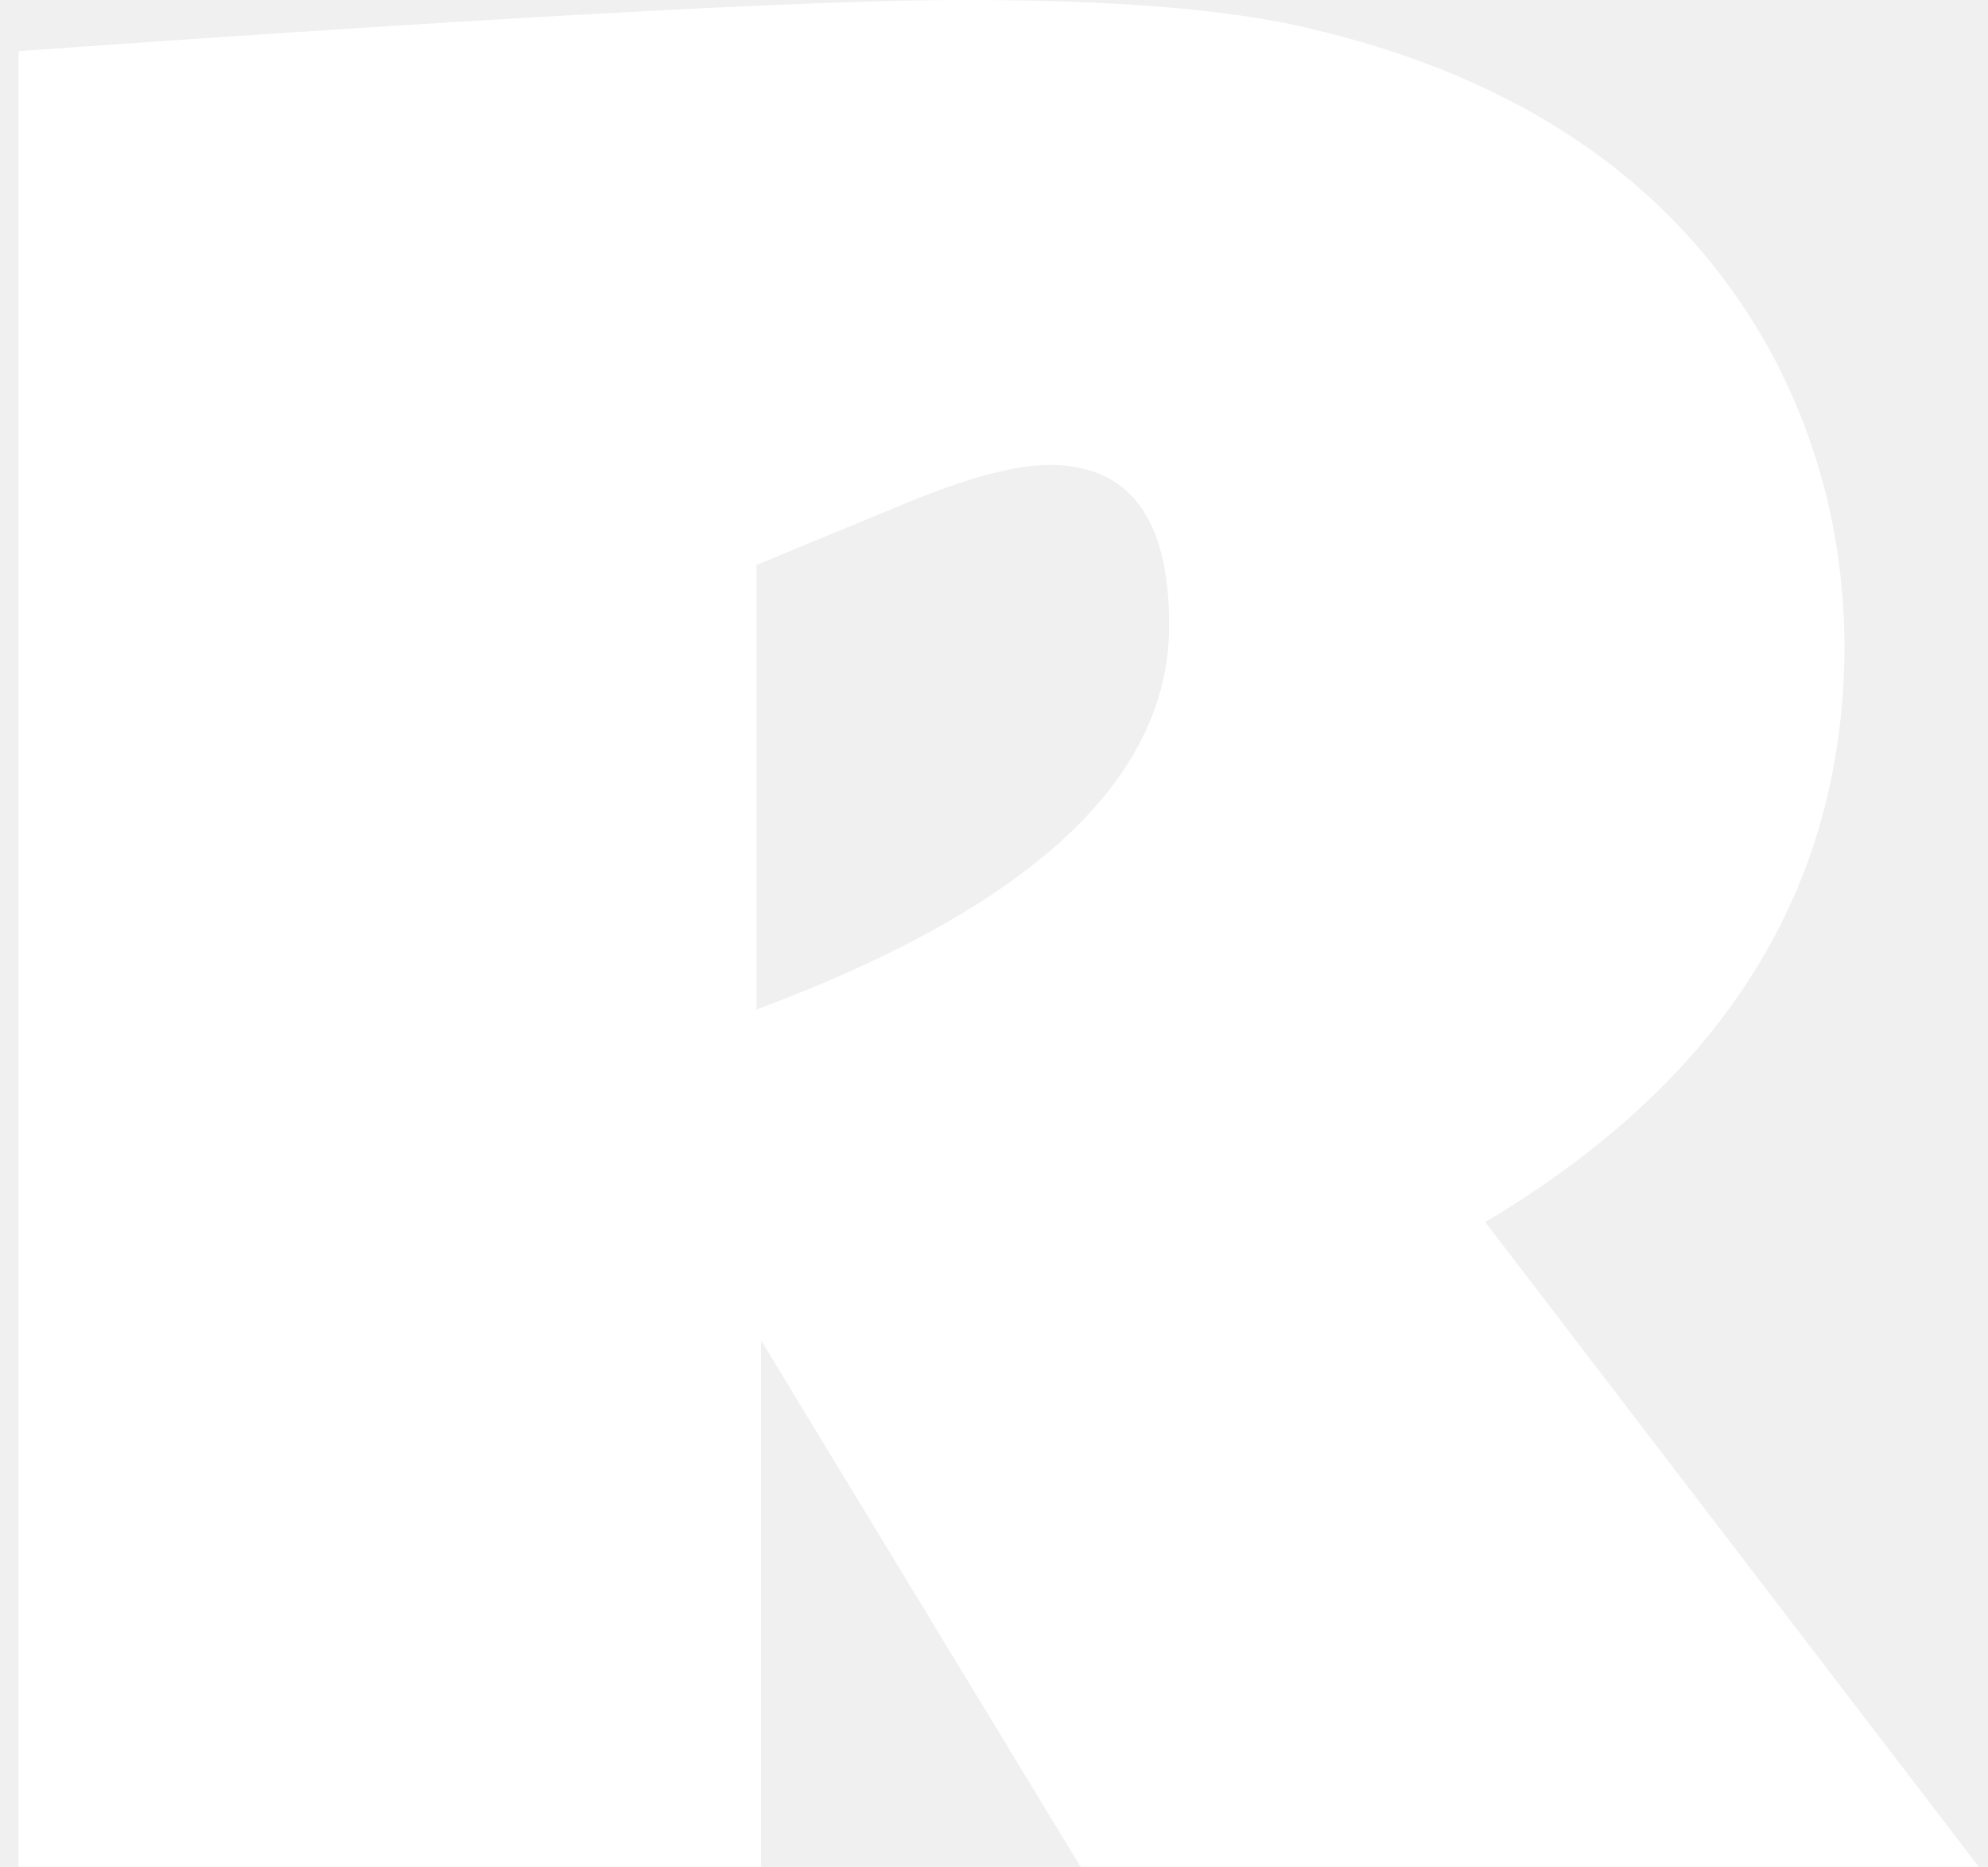
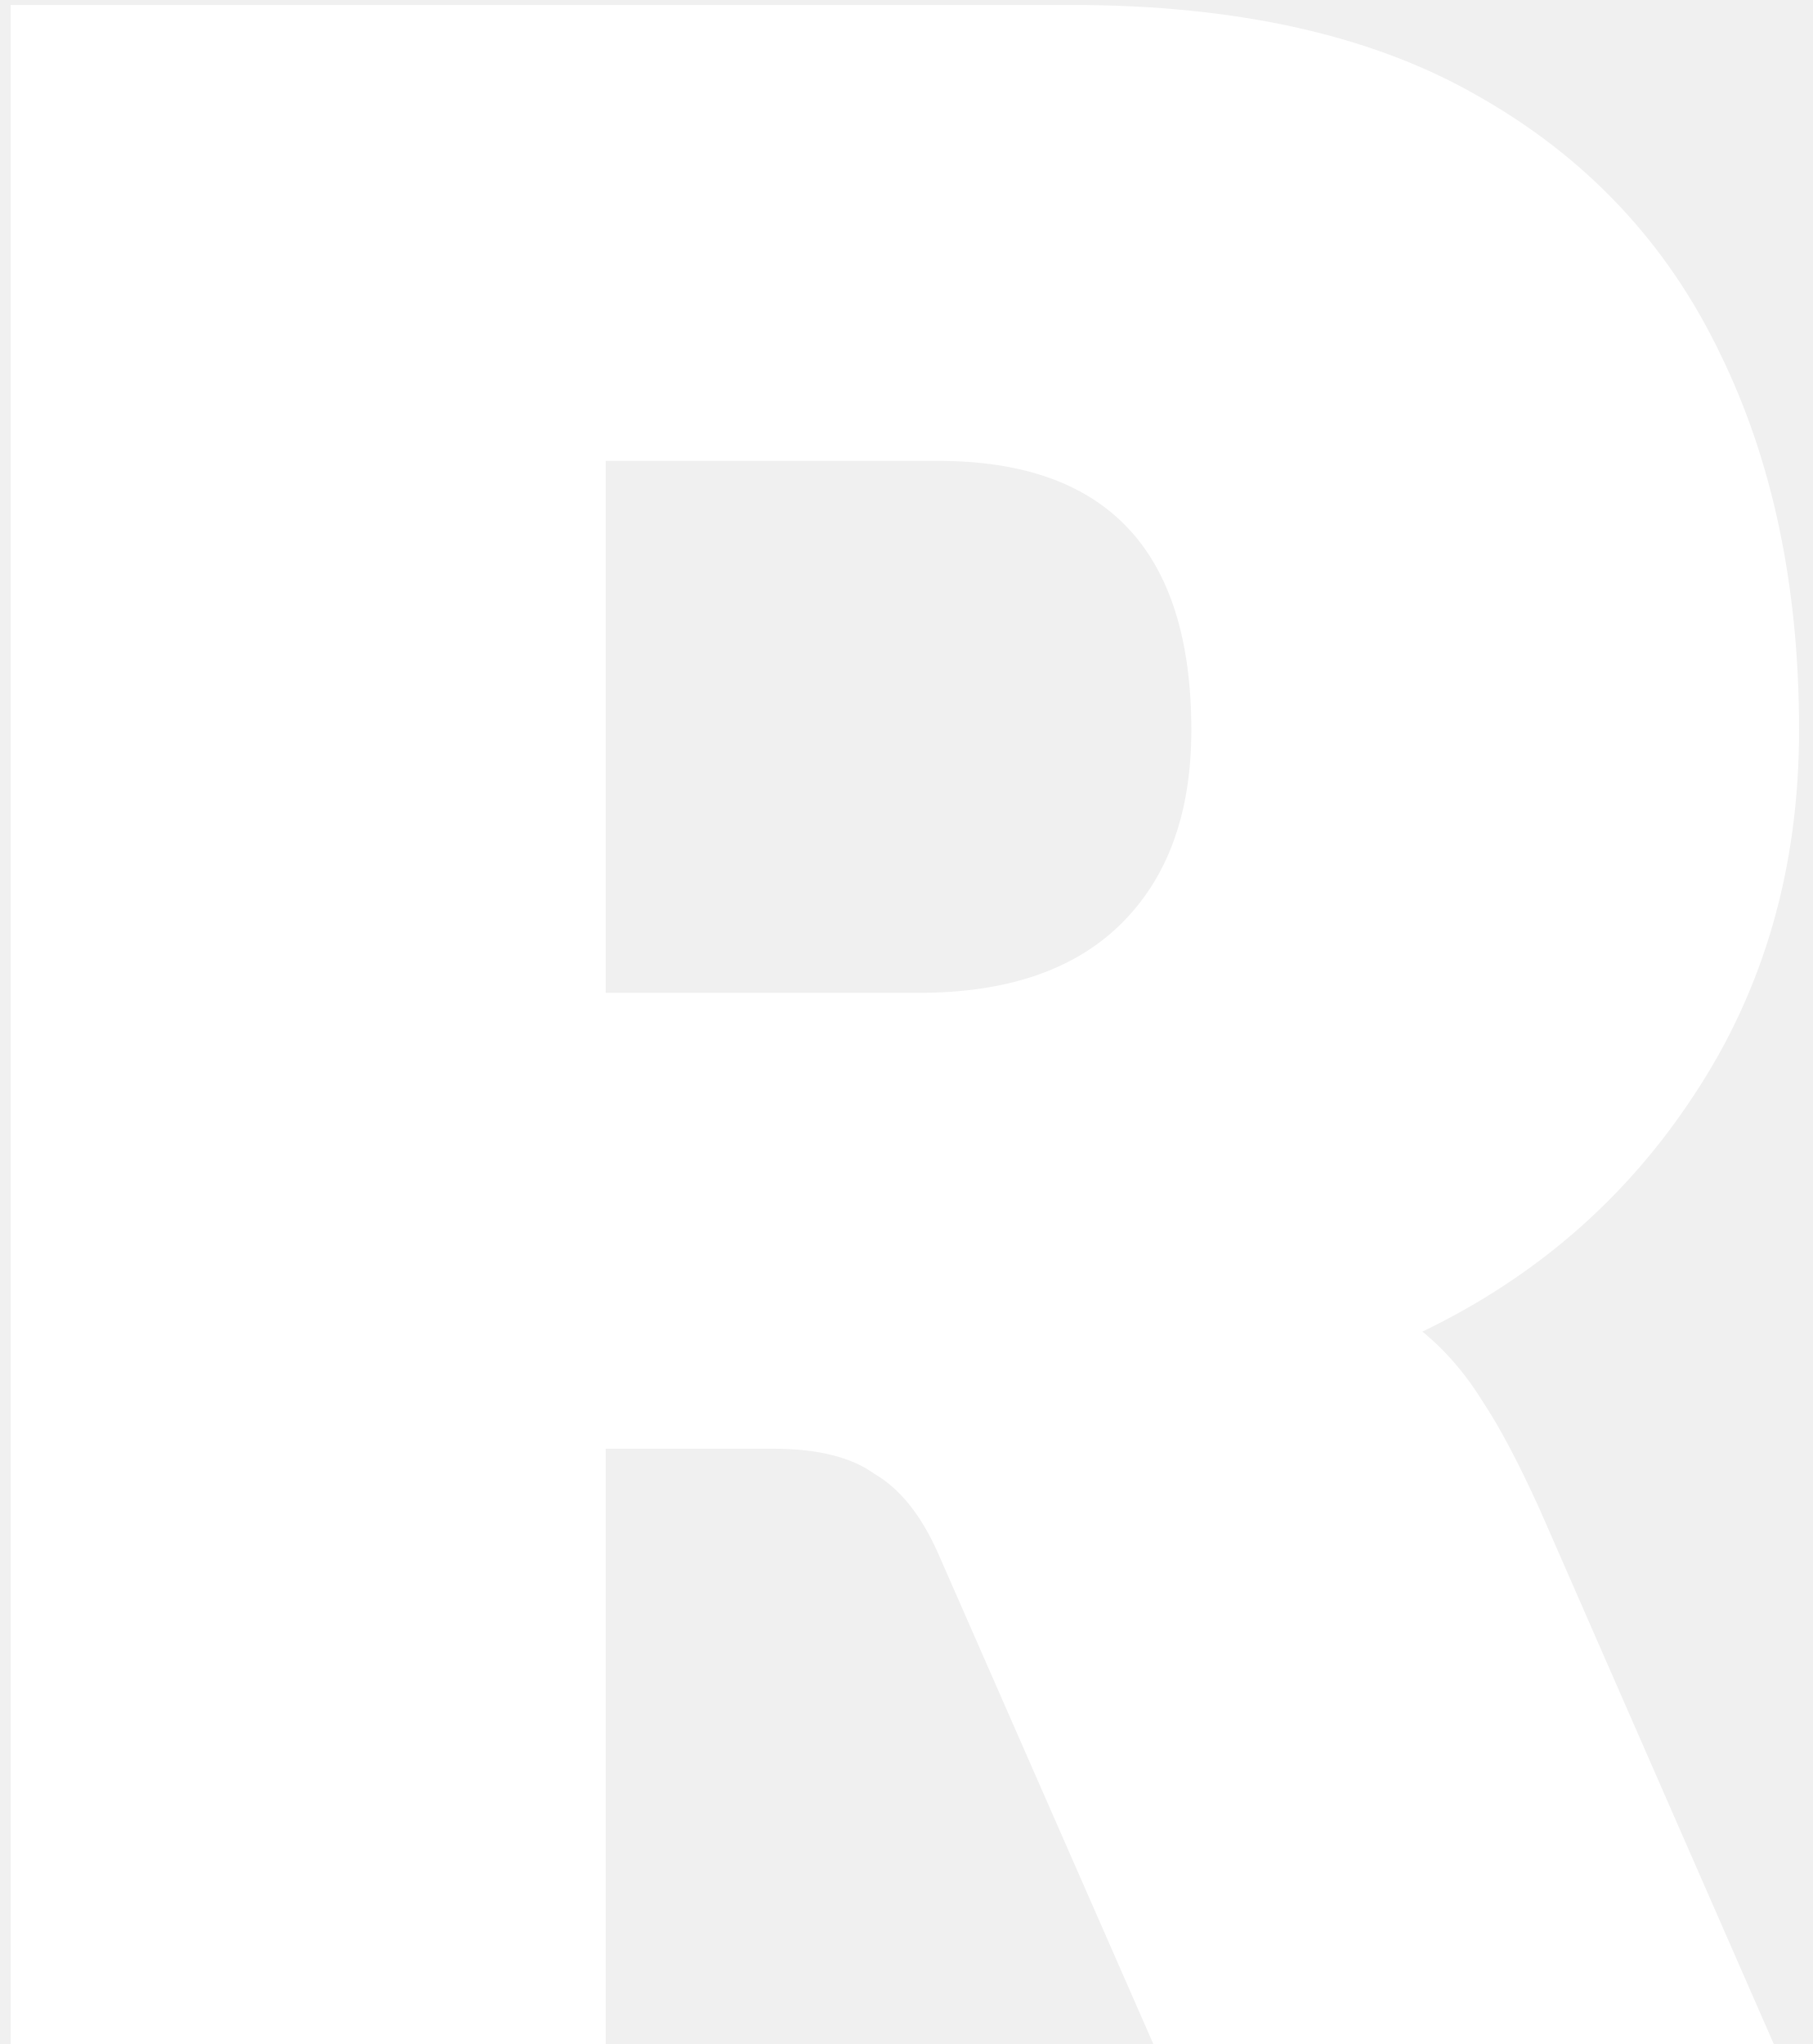
- <svg xmlns="http://www.w3.org/2000/svg" width="82" height="77" viewBox="0 0 82 77" fill="none">
-   <path d="M48.225 25.791C48.225 21.383 46.584 19.179 43.301 19.179C41.894 19.179 39.941 19.695 37.439 20.727L31.203 23.306V41.642C42.551 37.421 48.225 32.138 48.225 25.791ZM76.08 26.588C76.08 36.593 71.141 44.533 61.262 50.411L81.614 77H44.567L31.39 55.288V77H0.768V2.11C20.589 0.703 33.578 -0.001 39.737 -0.001C45.896 -0.001 50.586 0.375 53.806 1.125C62.684 3.157 69.031 7.503 72.845 14.162C74.971 17.976 76.049 22.118 76.08 26.588Z" fill="white" />
+ <svg xmlns="http://www.w3.org/2000/svg" width="55" height="62" viewBox="0 0 55 62" fill="none">
+   <path d="M0.322 62V0.15H32.495C37.553 0.15 41.683 1.079 44.884 2.936C48.15 4.792 50.583 7.385 52.183 10.715C53.784 13.98 54.584 17.79 54.584 22.143C54.584 26.305 53.528 29.987 51.415 33.188C49.366 36.325 46.613 38.726 43.156 40.391C43.86 40.967 44.468 41.672 44.98 42.504C45.492 43.272 46.069 44.361 46.709 45.769L53.816 62H34.992L28.461 47.114C27.949 45.961 27.309 45.161 26.541 44.713C25.836 44.201 24.812 43.944 23.467 43.944H18.377V62H0.322ZM18.377 30.115H27.885C30.51 30.115 32.527 29.442 33.936 28.098C35.408 26.689 36.145 24.705 36.145 22.143C36.145 16.701 33.584 13.98 28.461 13.98H18.377V30.115Z" fill="white" />
</svg>
